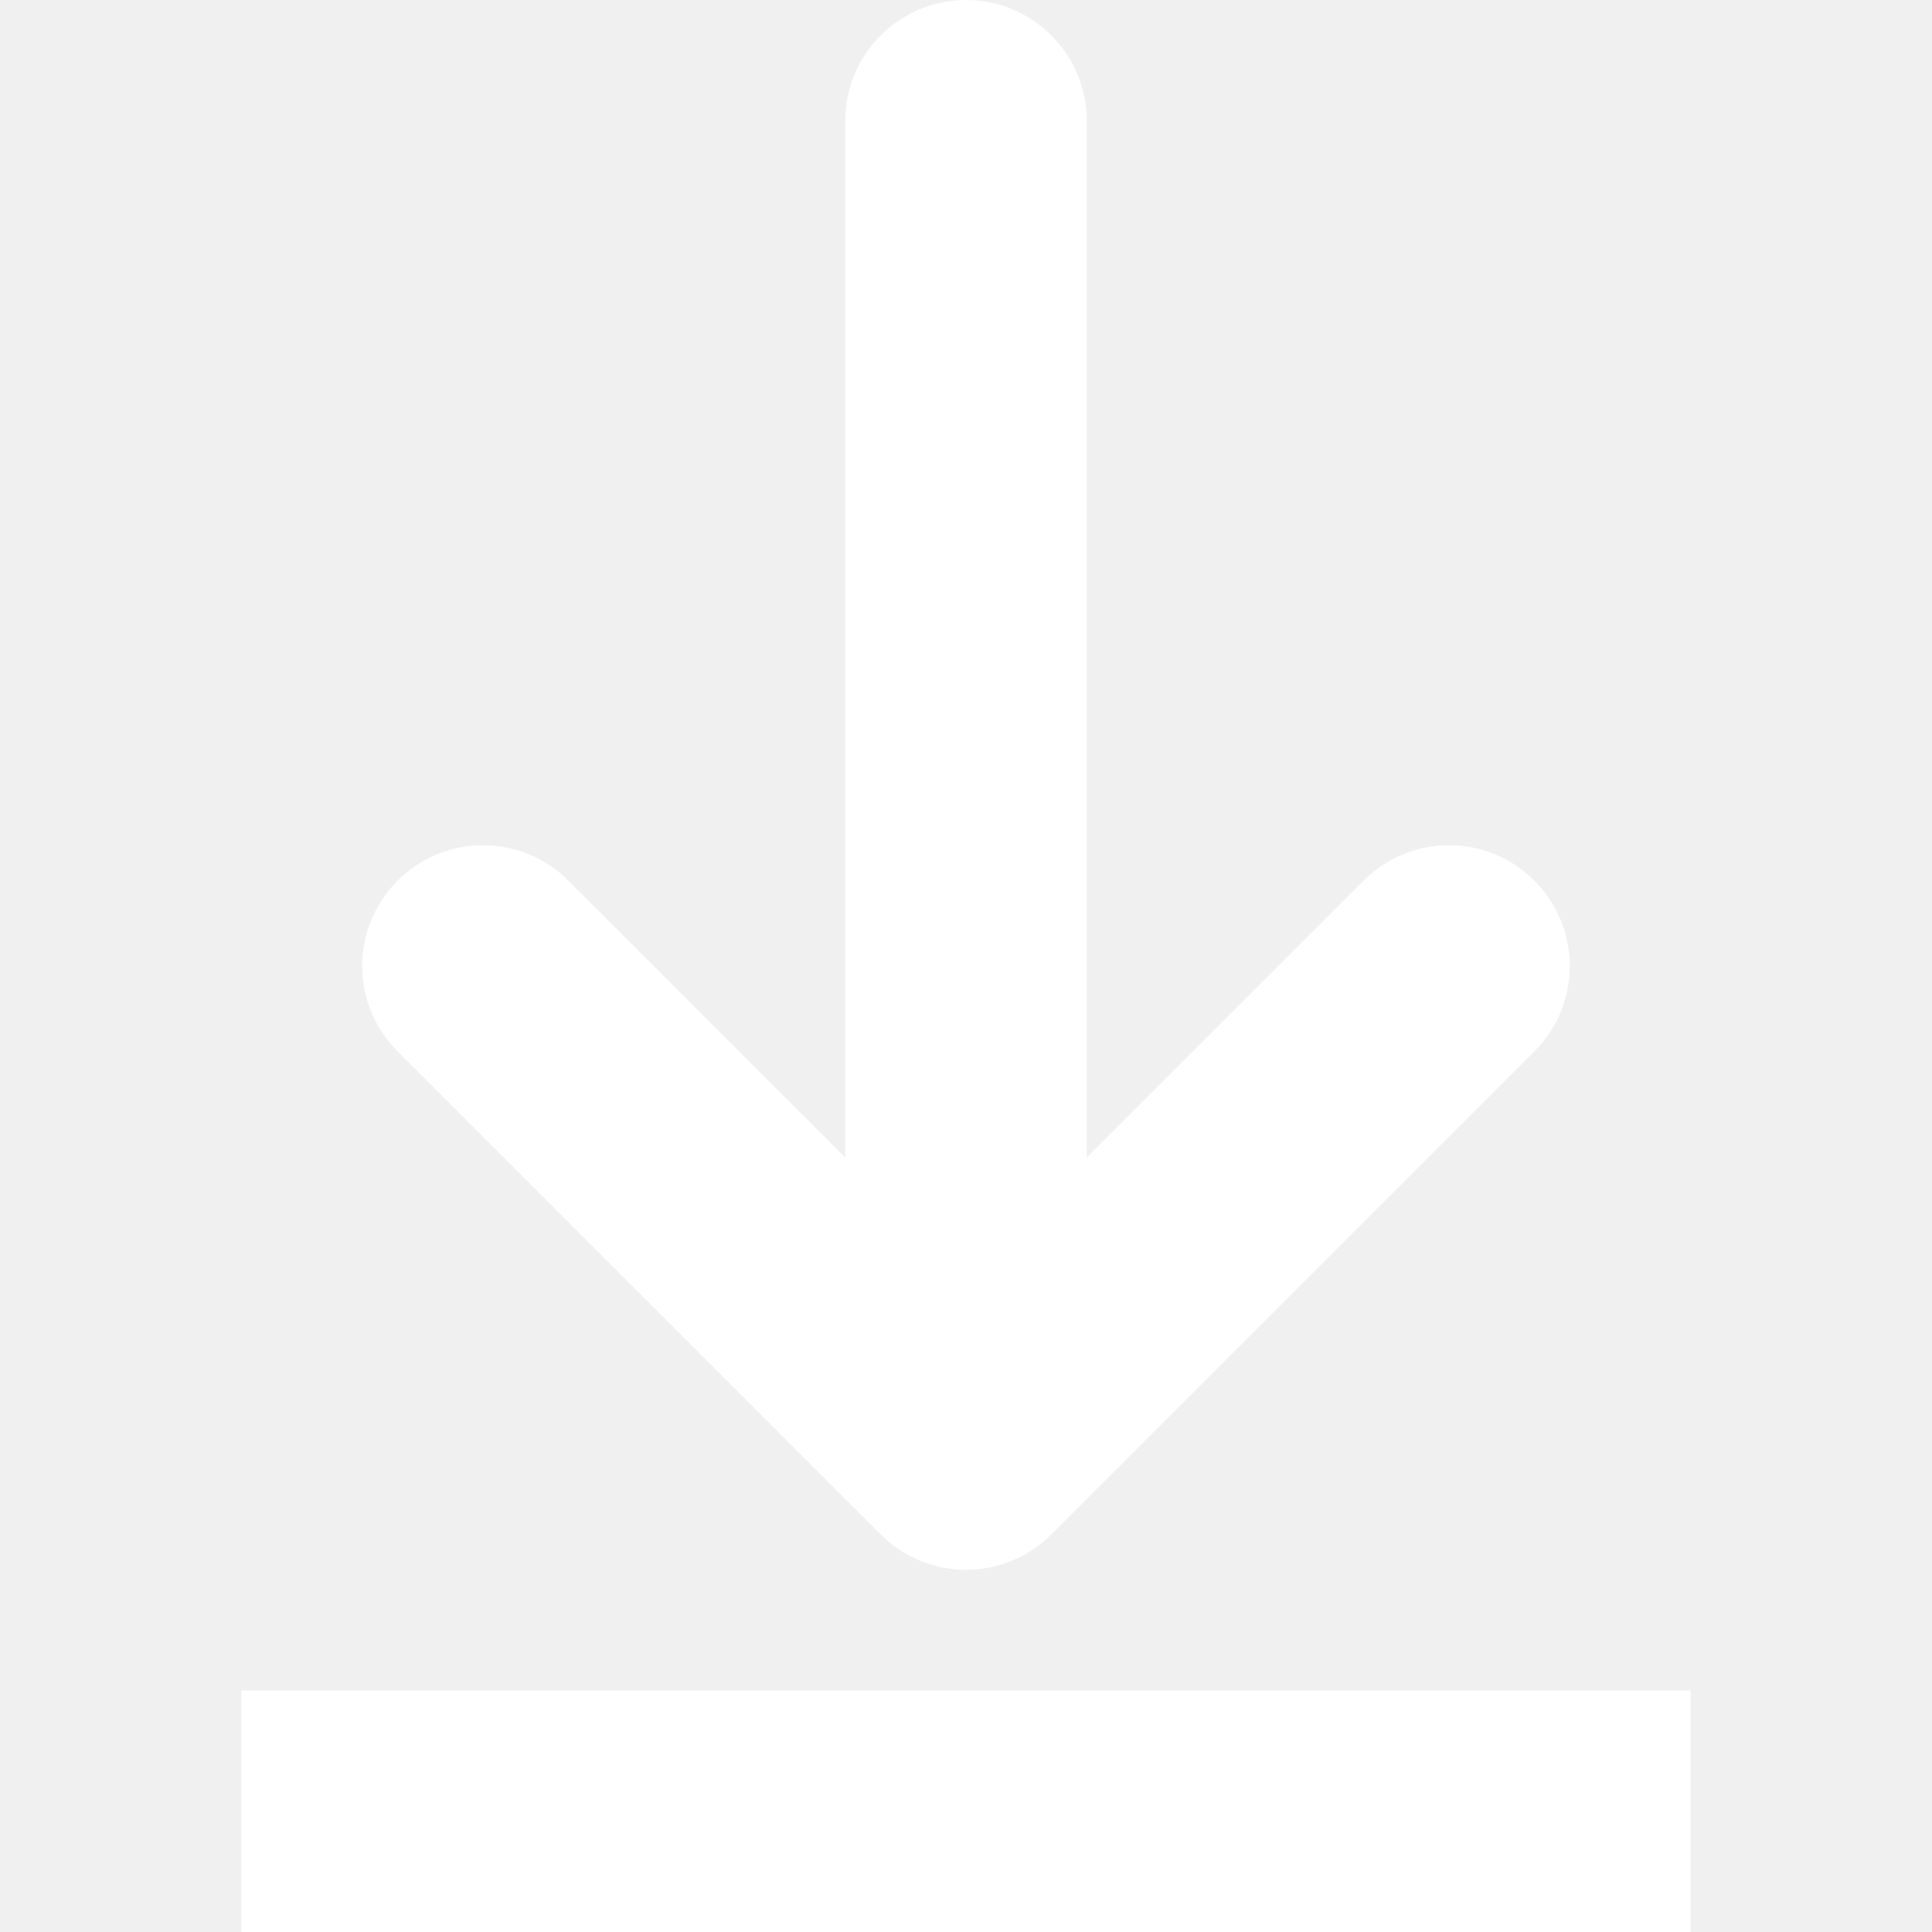
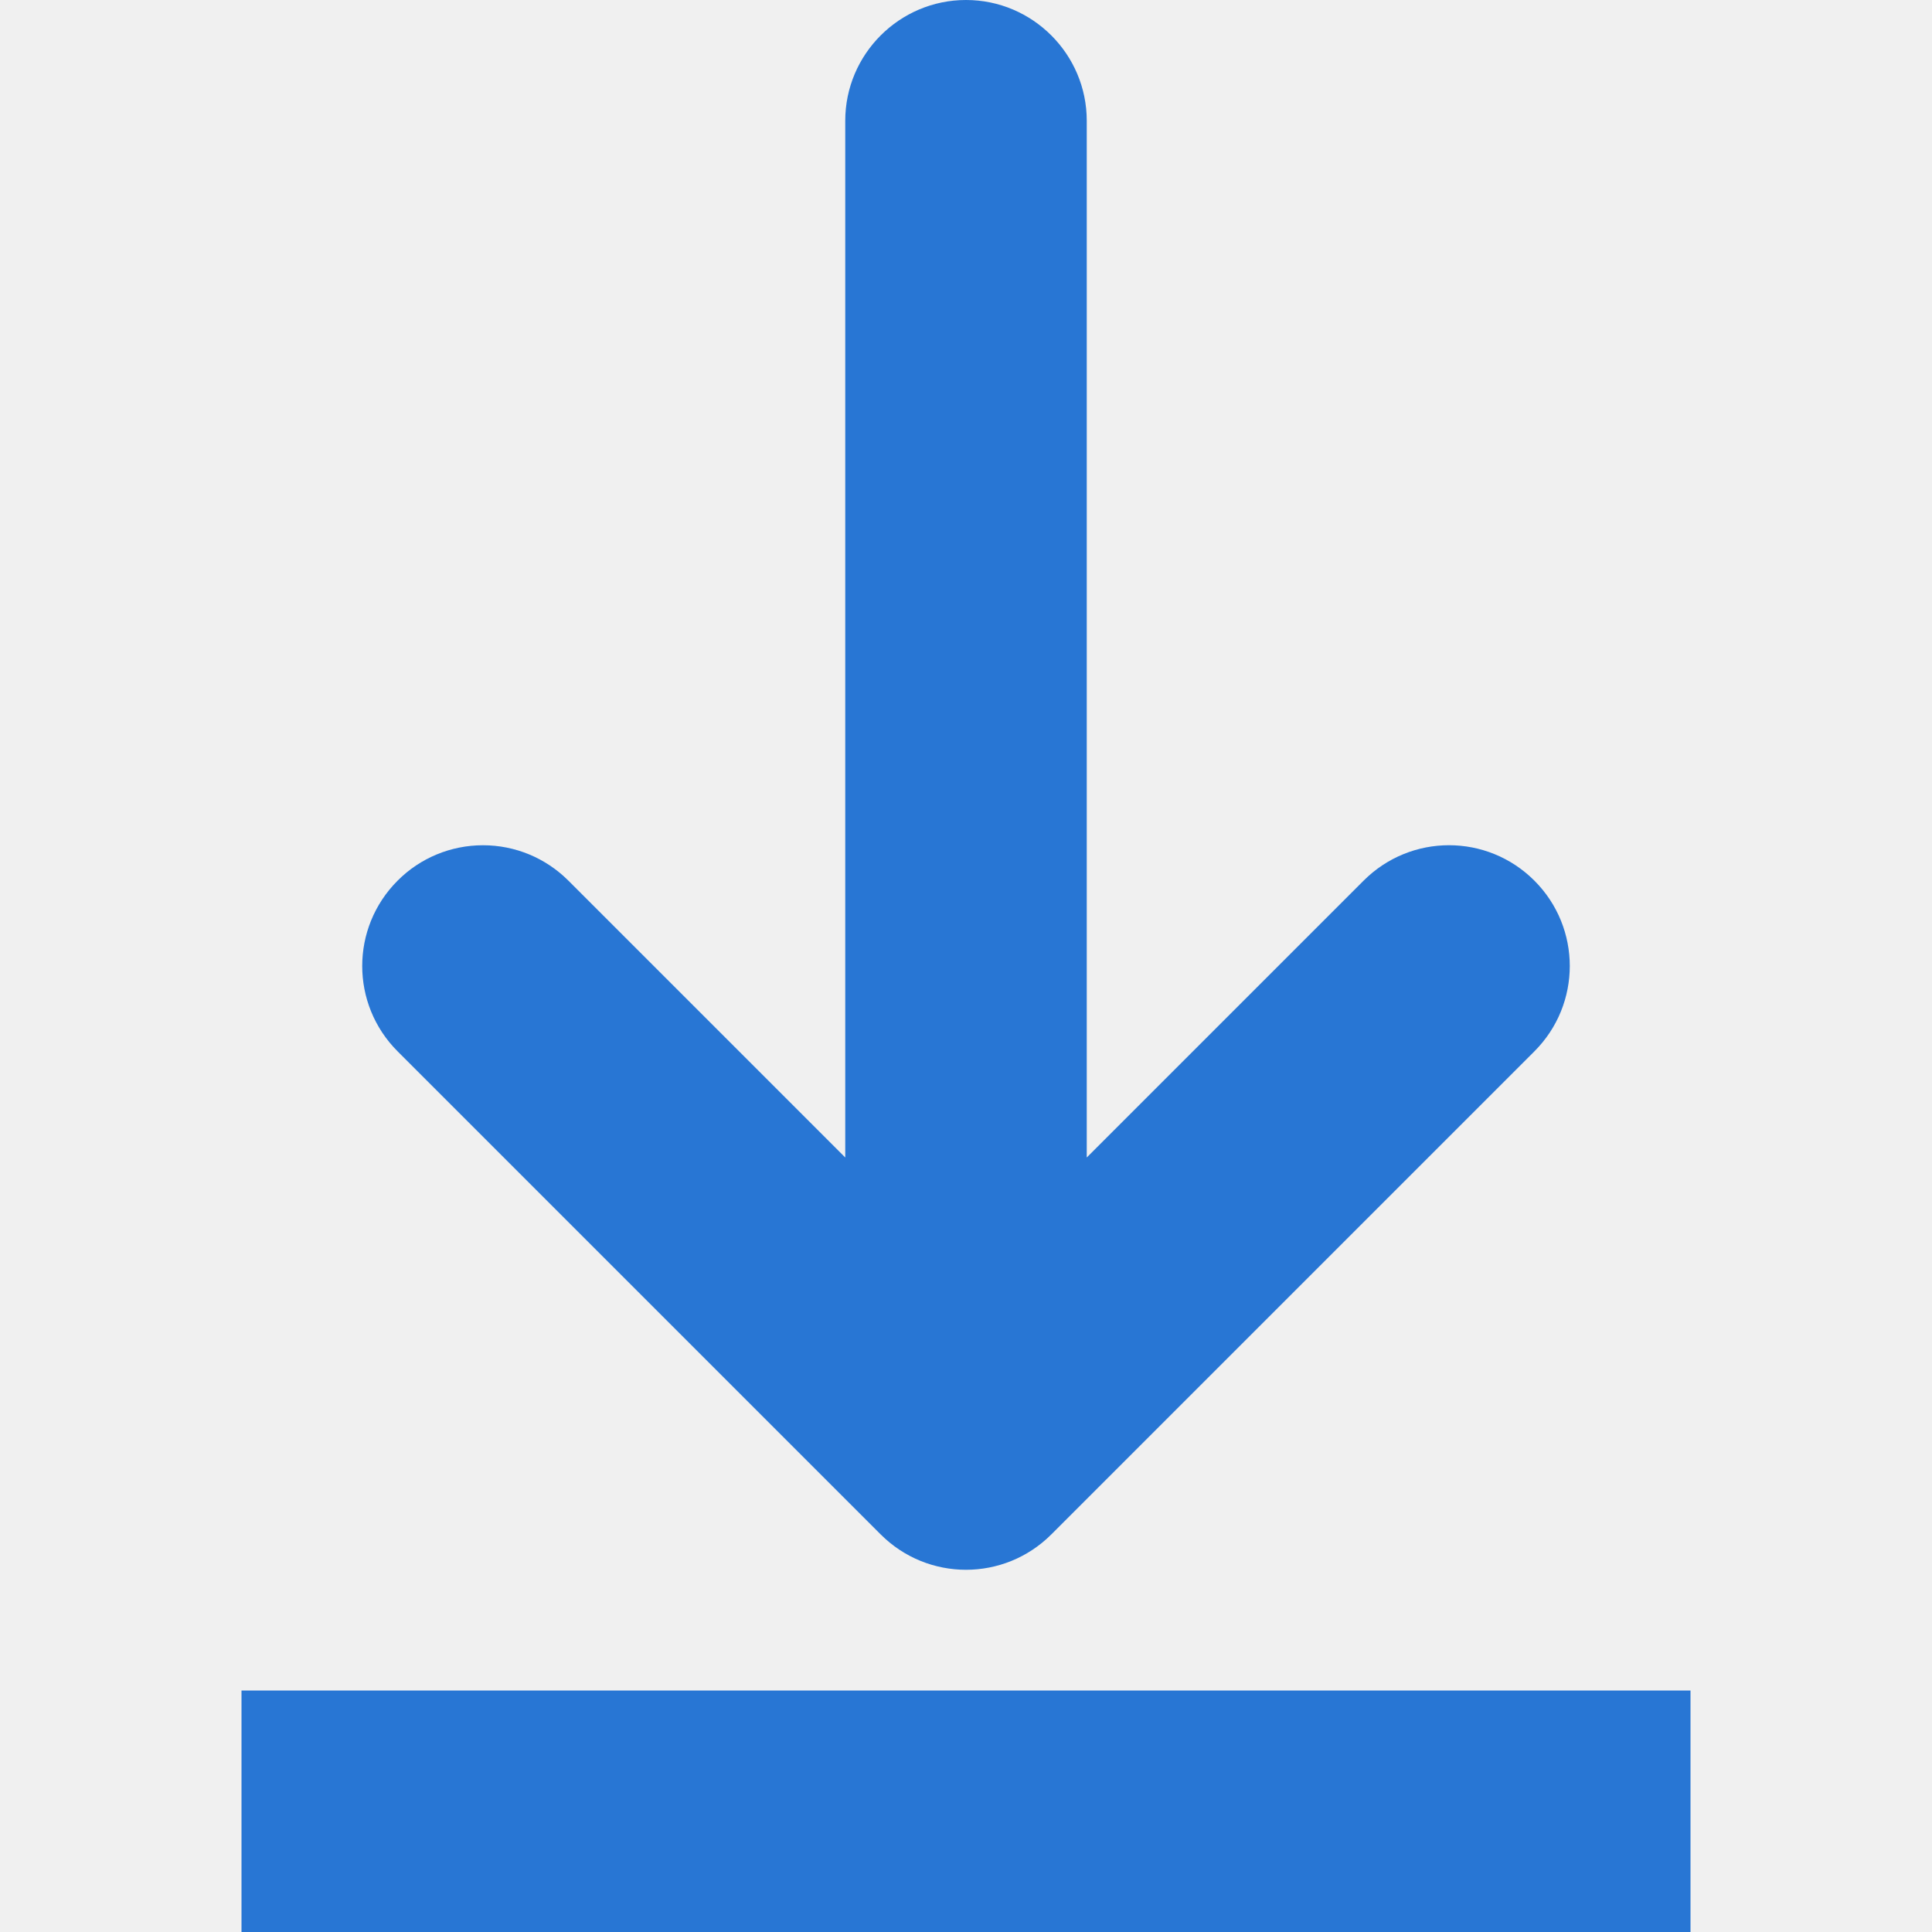
<svg xmlns="http://www.w3.org/2000/svg" height="16px" viewBox="0 0 16 16" width="16px">
-   <path d="m 8 0 c -0.551 0 -1 0.449 -1 1 v 8.586 l -2.293 -2.293 c -0.188 -0.188 -0.441 -0.293 -0.707 -0.293 s -0.52 0.105 -0.707 0.293 c -0.391 0.391 -0.391 1.023 0 1.414 l 4 4 c 0.391 0.391 1.023 0.391 1.414 0 l 4 -4 c 0.391 -0.391 0.391 -1.023 0 -1.414 s -1.023 -0.391 -1.414 0 l -2.293 2.293 v -8.586 c 0 -0.551 -0.449 -1 -1 -1 z m -6 14 v 2 h 12 v -2 z m 0 0" fill="#ffffff" />
+   <path d="m 8 0 c -0.551 0 -1 0.449 -1 1 v 8.586 l -2.293 -2.293 c -0.188 -0.188 -0.441 -0.293 -0.707 -0.293 s -0.52 0.105 -0.707 0.293 c -0.391 0.391 -0.391 1.023 0 1.414 l 4 4 c 0.391 0.391 1.023 0.391 1.414 0 l 4 -4 c 0.391 -0.391 0.391 -1.023 0 -1.414 s -1.023 -0.391 -1.414 0 l -2.293 2.293 v -8.586 c 0 -0.551 -0.449 -1 -1 -1 z m -6 14 v 2 h 12 v -2 z m 0 0" fill="#2876d4" />
</svg>
